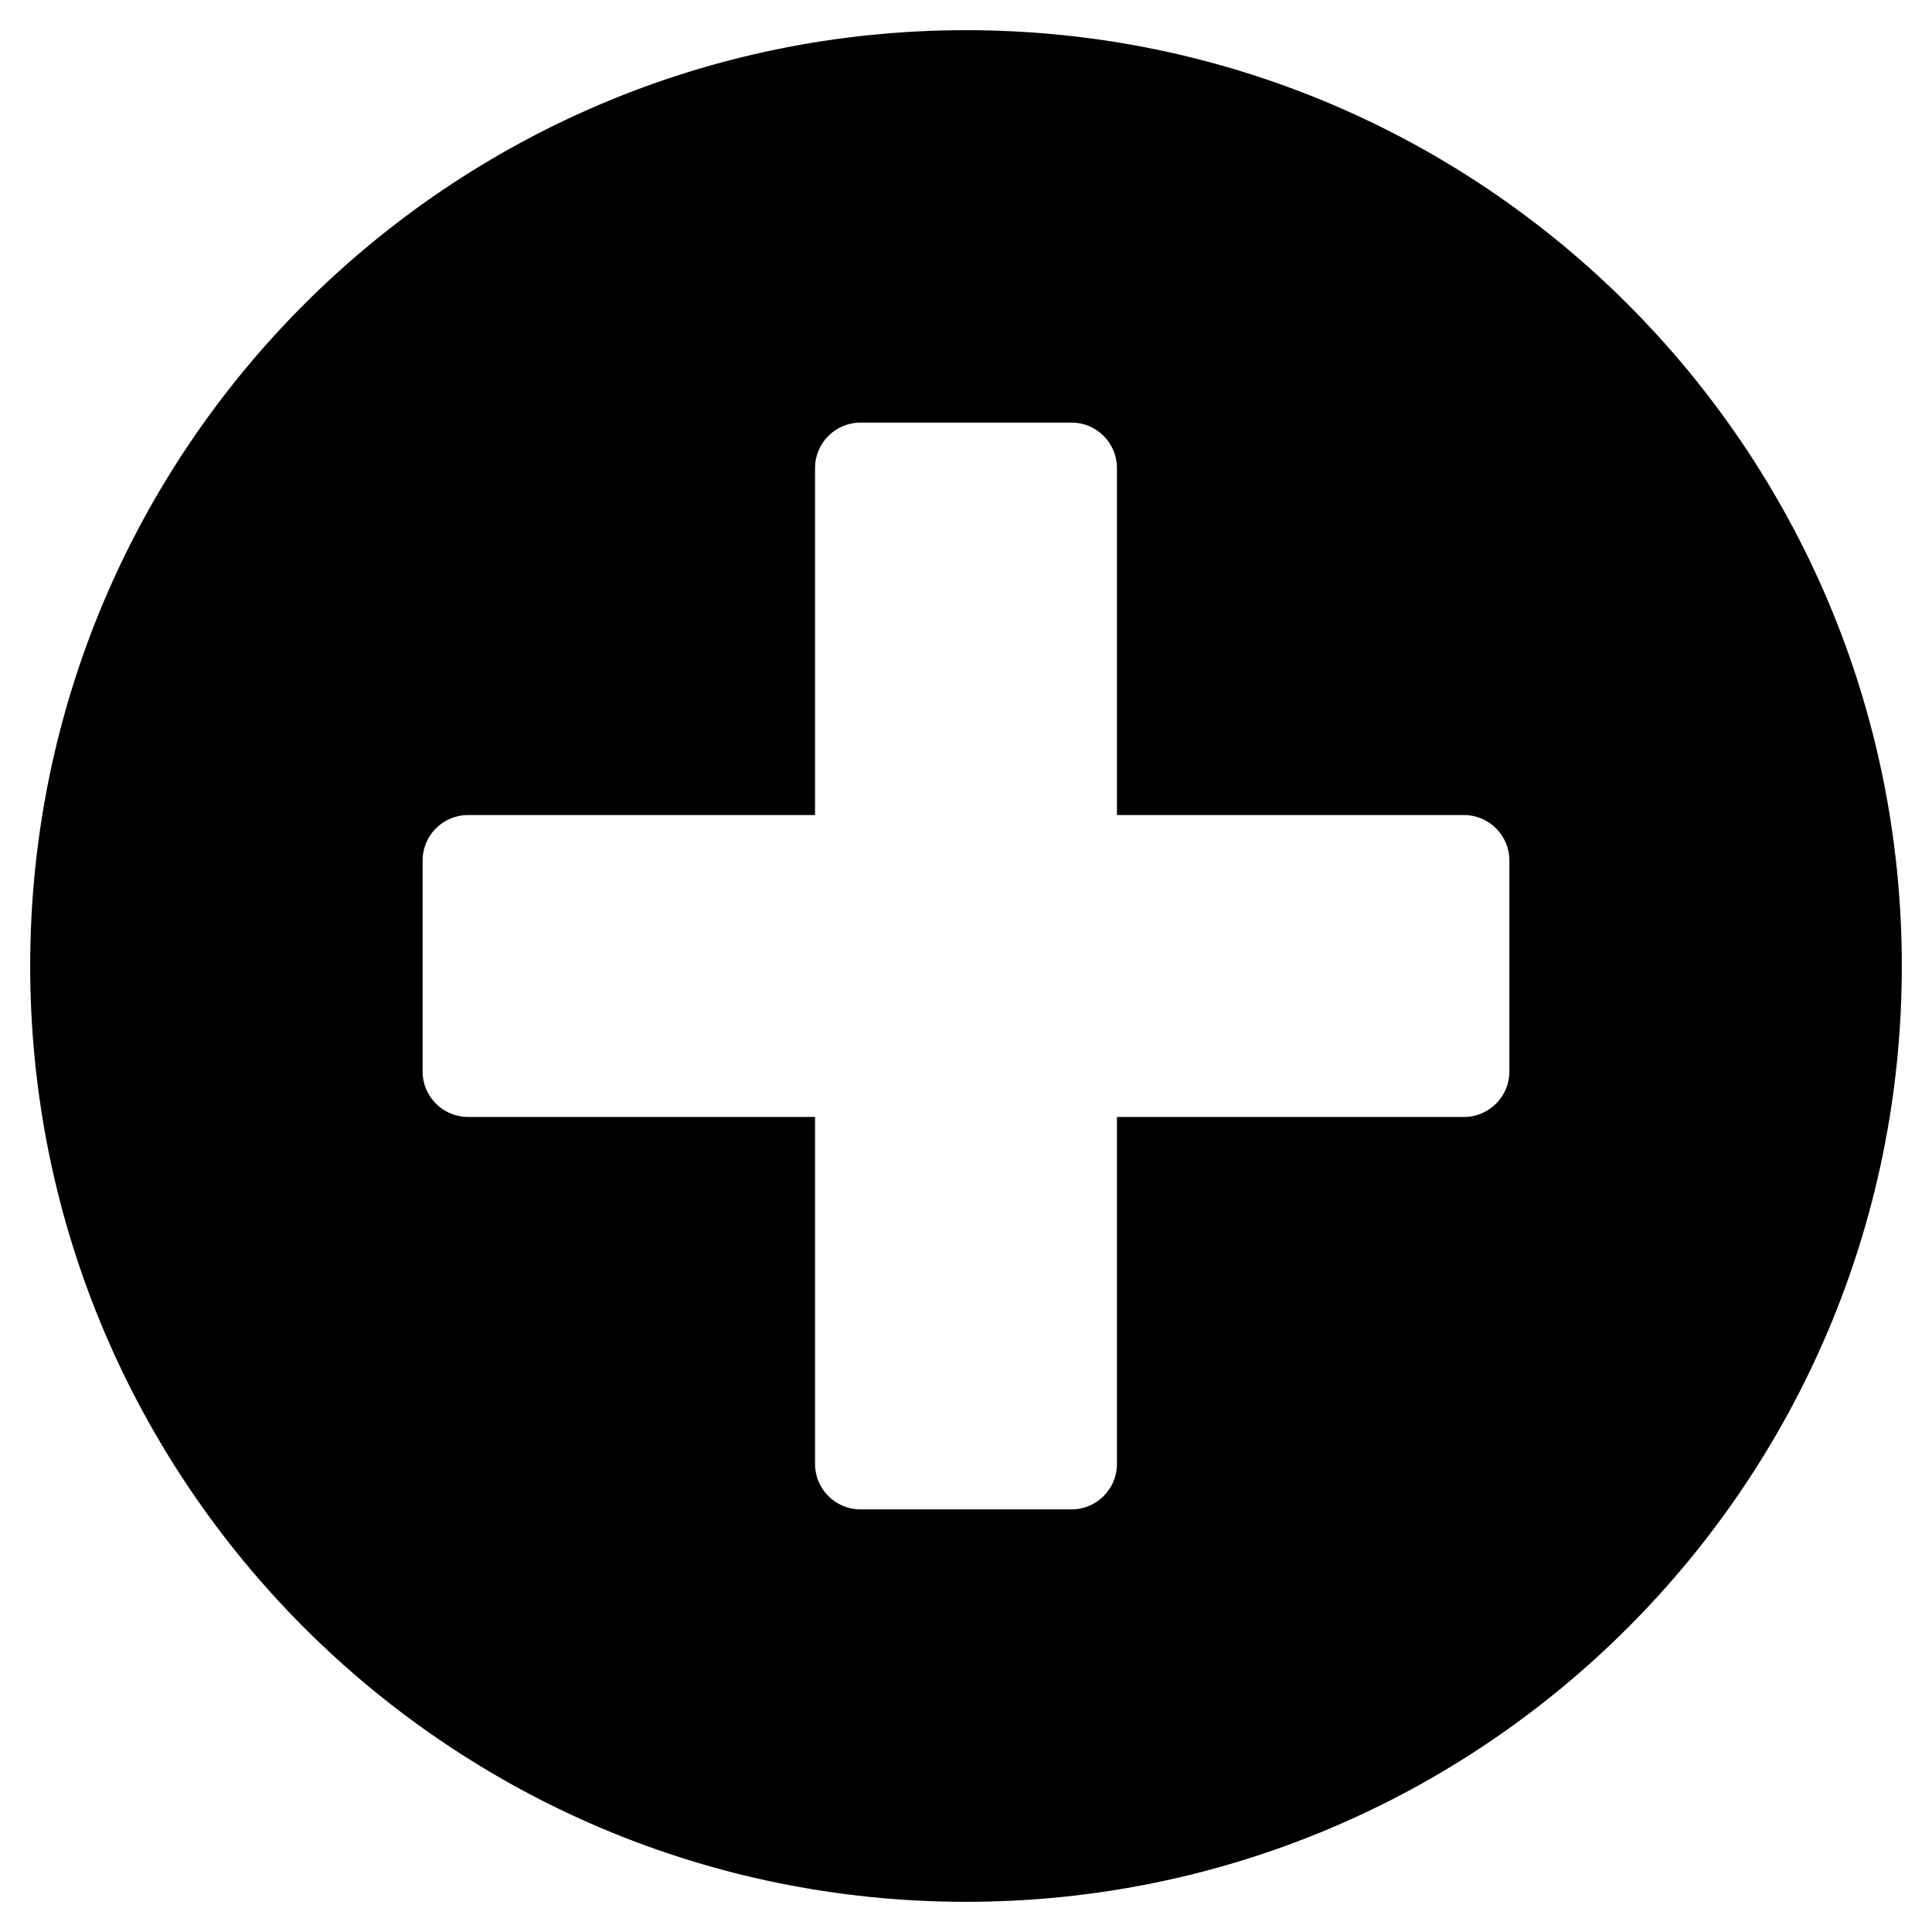
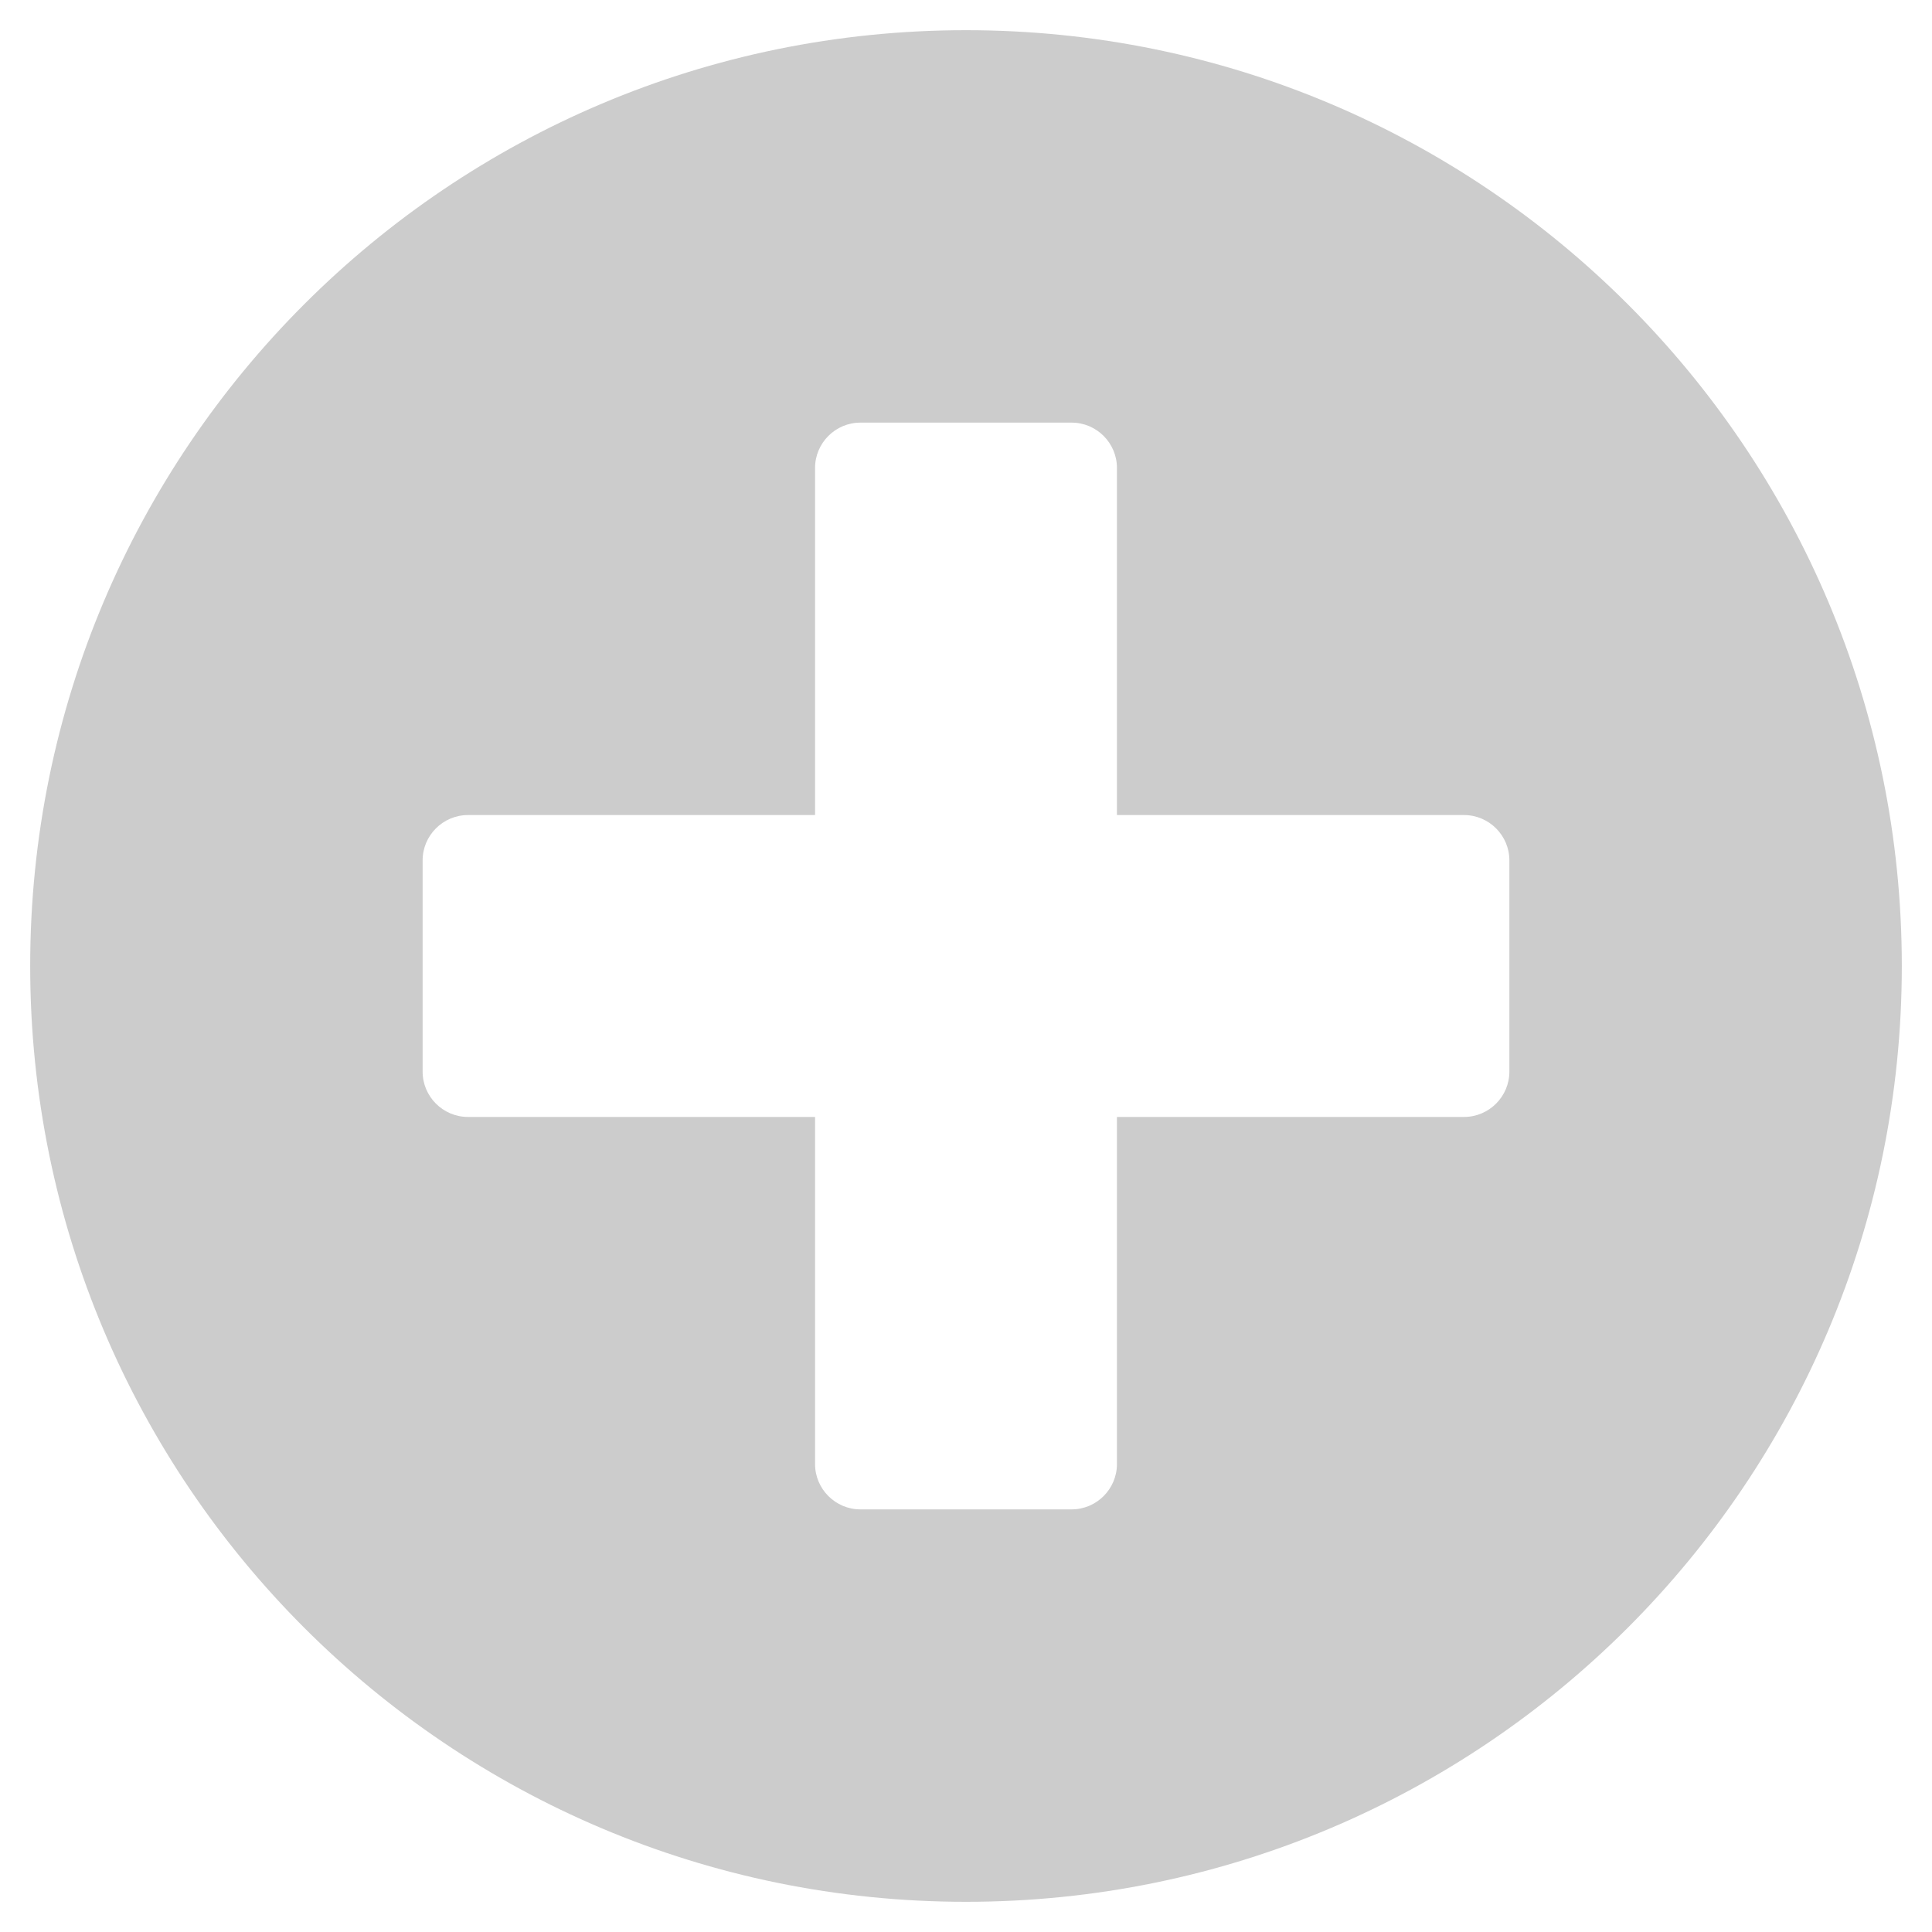
<svg xmlns="http://www.w3.org/2000/svg" viewBox="0 0 512 512">
-   <path d="M256 8C119 8 8 119 8 256s111 248 248 248 248-111 248-248S393 8 256 8zm144 276c0 6.6-5.4 12-12 12h-92v92c0 6.6-5.4 12-12 12h-56c-6.6 0-12-5.4-12-12v-92h-92c-6.6 0-12-5.4-12-12v-56c0-6.6 5.4-12 12-12h92v-92c0-6.6 5.4-12 12-12h56c6.6 0 12 5.4 12 12v92h92c6.6 0 12 5.4 12 12v56z" />
+   <path fill="#cccccc" d="M256 8C119 8 8 119 8 256s111 248 248 248 248-111 248-248S393 8 256 8zm144 276c0 6.6-5.4 12-12 12h-92v92c0 6.6-5.4 12-12 12h-56c-6.6 0-12-5.4-12-12v-92h-92c-6.6 0-12-5.4-12-12v-56c0-6.6 5.4-12 12-12h92v-92c0-6.6 5.4-12 12-12h56c6.6 0 12 5.4 12 12v92h92c6.6 0 12 5.4 12 12v56z" />
</svg>
